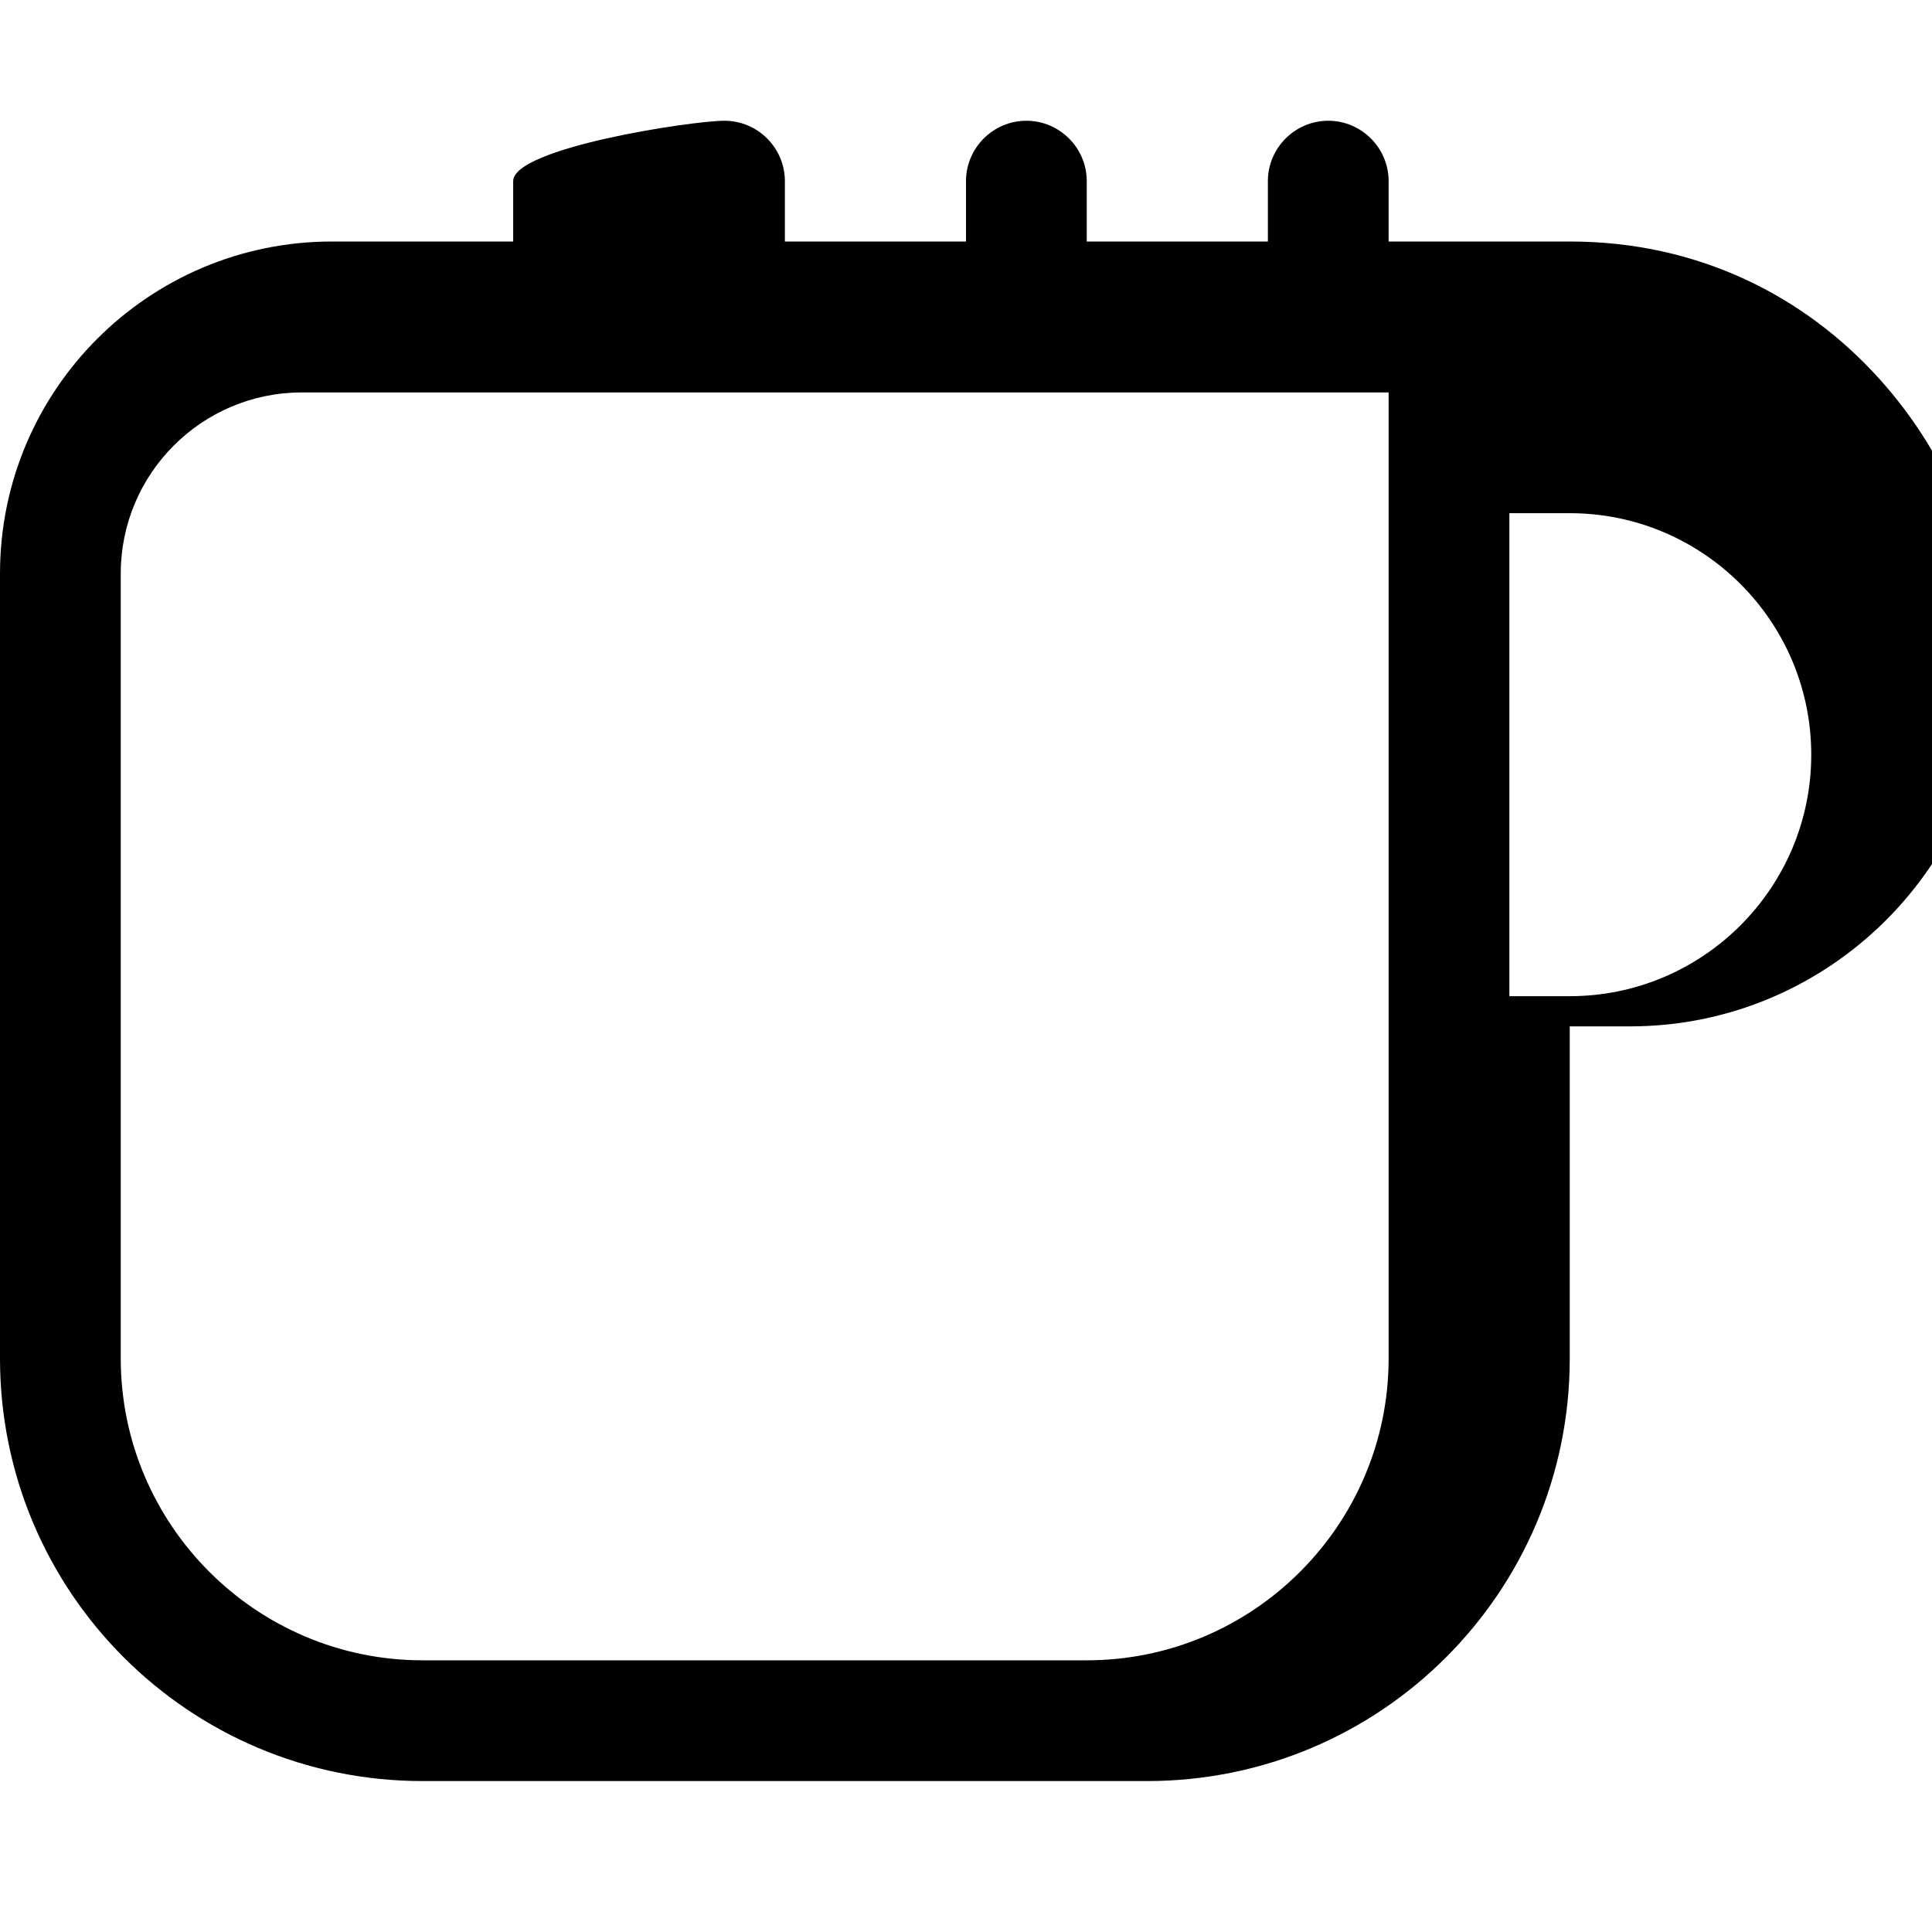
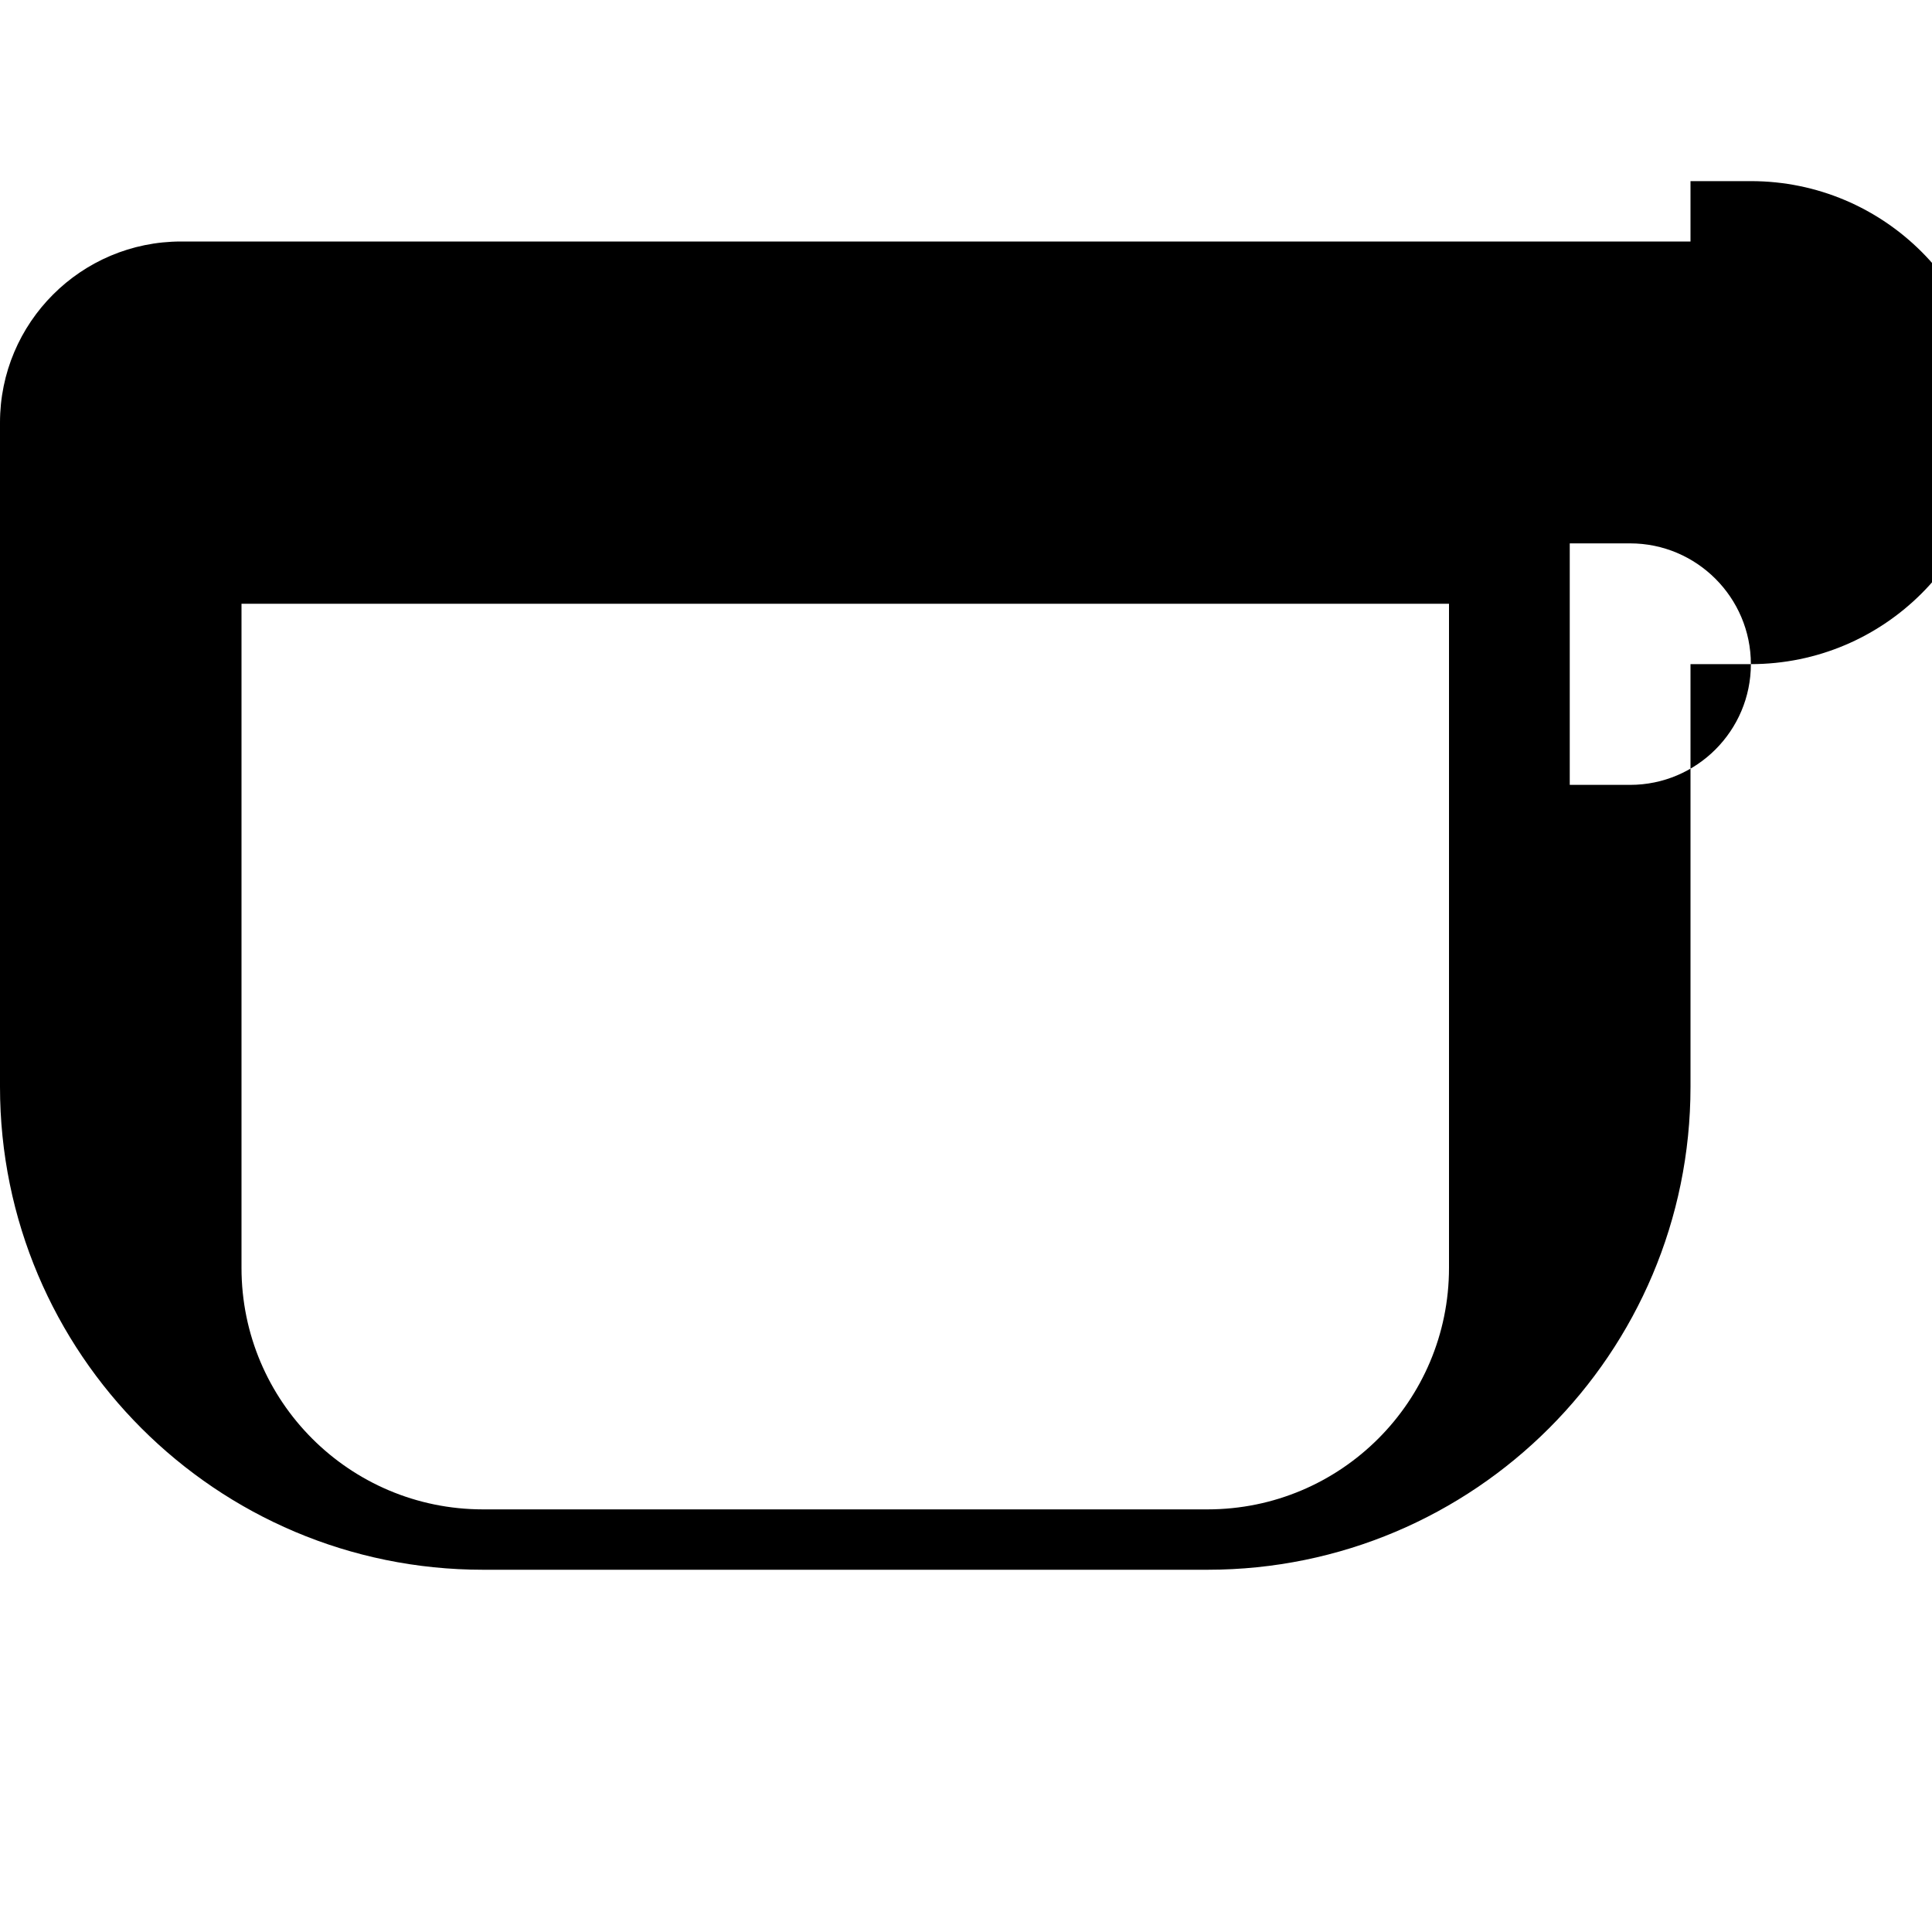
- <svg xmlns="http://www.w3.org/2000/svg" viewBox="0 0 512 512">
-   <path fill="currentColor" d="M416 64h-48V48c0-8.8-7.2-16-16-16s-16 7.2-16 16v16h-48V48c0-8.8-7.2-16-16-16s-16 7.2-16 16v16h-48V48c0-8.8-7.2-16-16-16S136 39.2 136 48v16H88C39.4 64 0 103.4 0 152v208c0 61.9 50.1 112 112 112h192c61.9 0 112-50.1 112-112V272h16c52.9 0 96-43.1 96-96s-43.1-112-112-112zM368 360c0 44.1-35.9 80-80 80H112c-44.1 0-80-35.9-80-80V152c0-26.5 21.5-48 48-48h288v256zm32-128V136h16c35.3 0 64 28.7 64 64s-28.7 64-64 64h-16z" />
+ <svg xmlns="http://www.w3.org/2000/svg" viewBox="0 0 512 512" fill="currentColor">
+   <path d="M400 64H48C21.49 64 0 85.49 0 112v176c0 70.69 57.31 128 128 128h192c70.69 0 128-57.31 128-128V176h16c35.35 0 64-28.65 64-64s-28.65-64-64-64h-16V64zM464 176c0 17.64-14.36 32-32 32h-16V144h16c17.64 0 32 14.36 32 32zM128 400c-35.35 0-64-28.65-64-64V160h320v176c0 35.35-28.65 64-64 64H128z" />
</svg>
